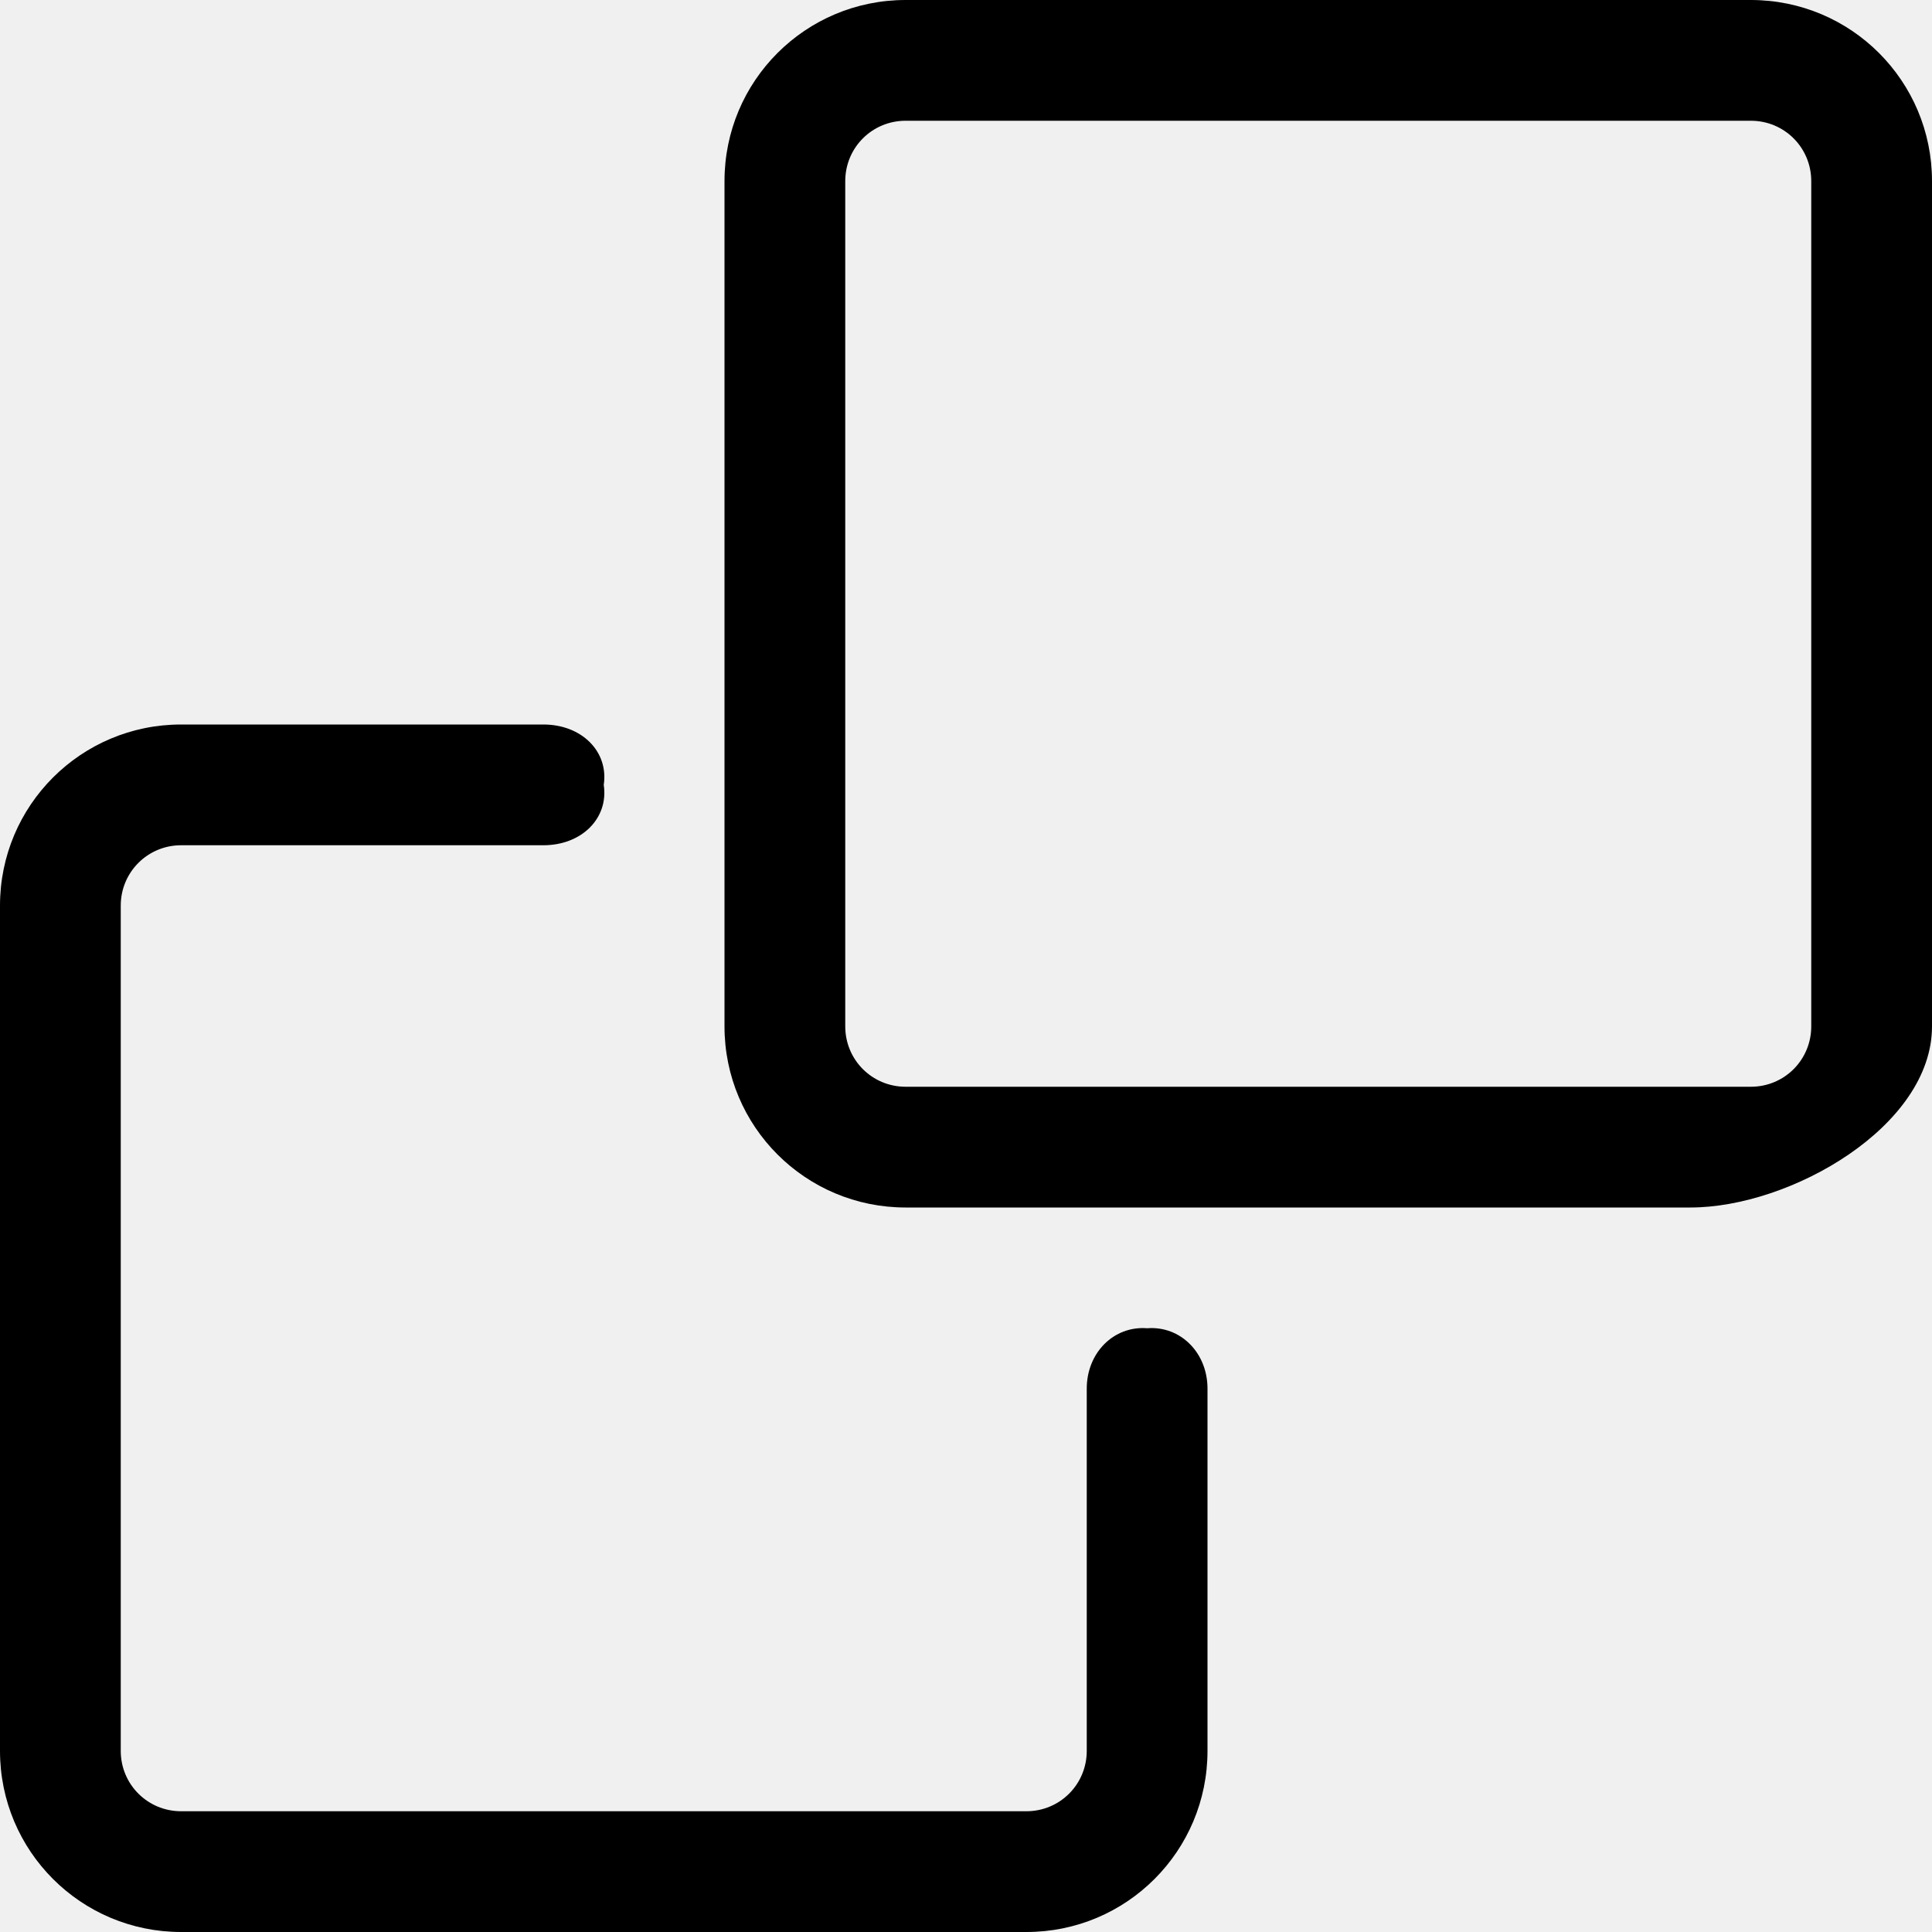
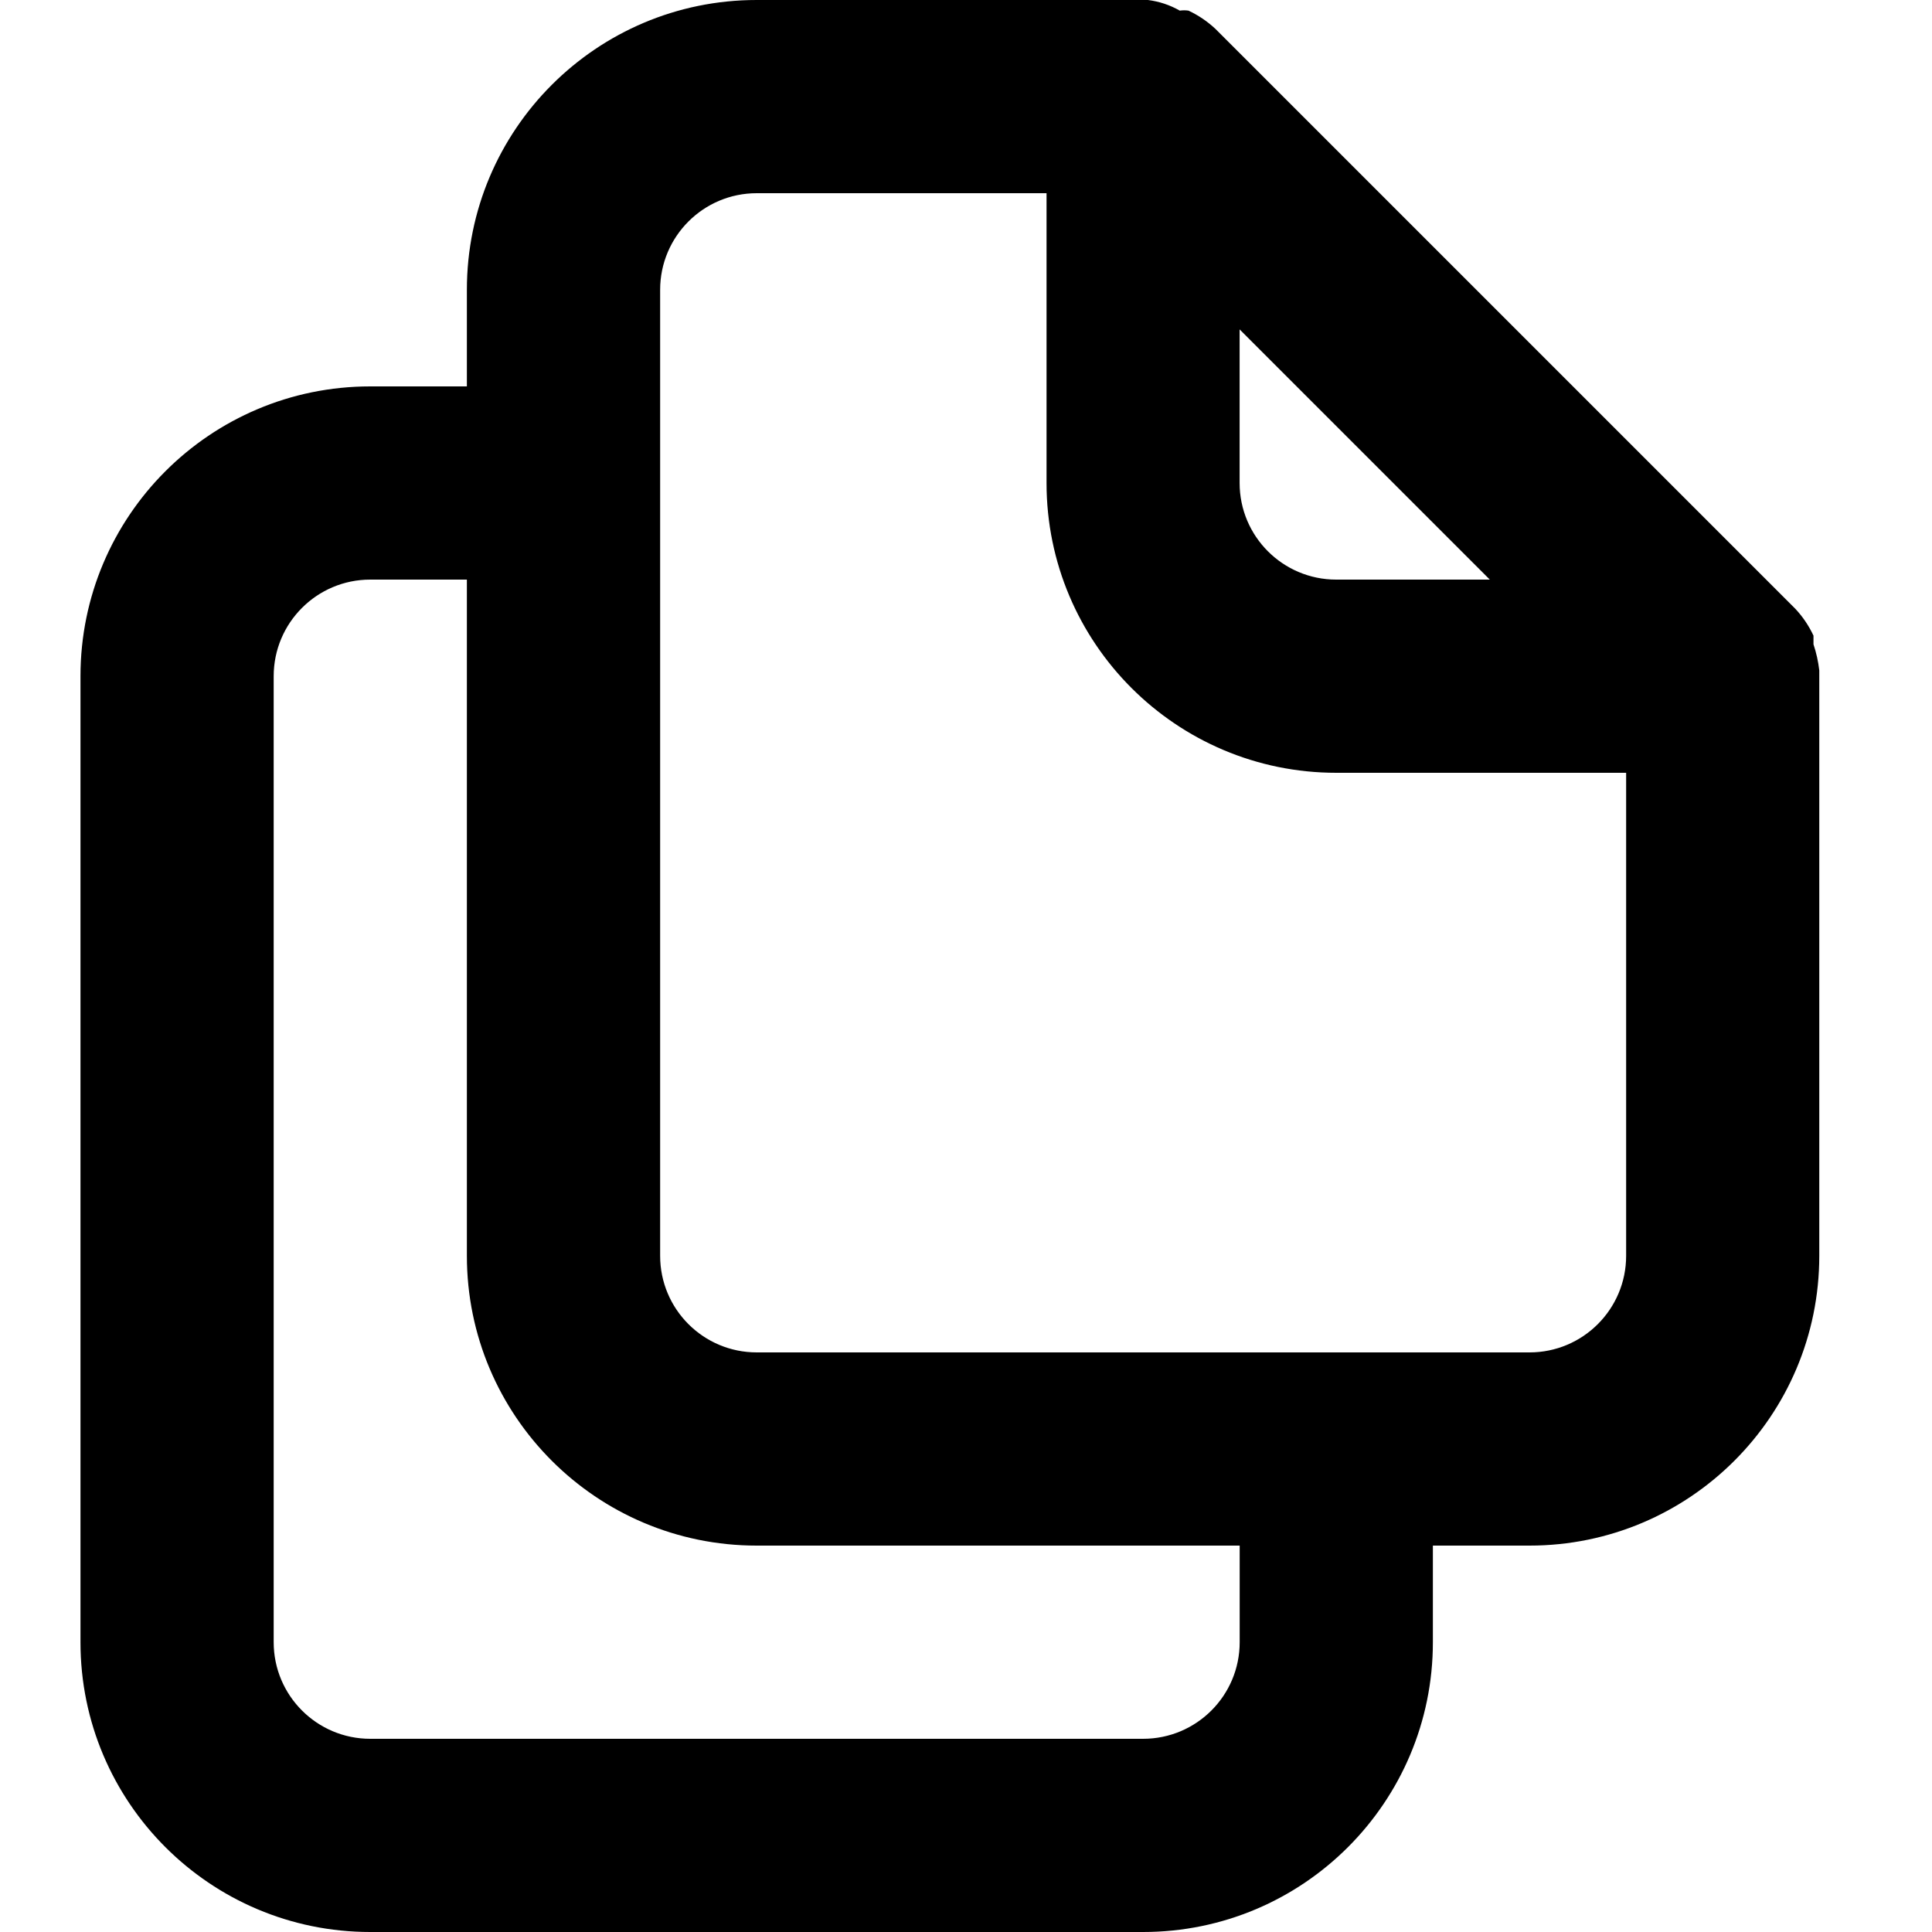
- <svg xmlns="http://www.w3.org/2000/svg" width="32px" height="32px" viewBox="0 0 32 32" version="1.1">
-   <defs />
-   <g id="Page-1" stroke="none" stroke-width="1" fill="none" fill-rule="evenodd">
-     <g id="Copy32" fill="#000000" fill-rule="nonzero">
-       <path d="M12,3 L12,17 C12,18.659 13.341,20 15,20 L28,20 C29.654,20 32,18.659 32,17 L32,3 C32,1.341 30.659,0 29,0 L15,0 C13.341,0 12,1.341 12,3 Z M29,2 C29.555,2 30,2.445 30,3 L30,17 C30,17.555 29.555,18 29,18 L15,18 C14.445,18 14,17.555 14,17 L14,3 C14,2.445 14.445,2 15,2 L29,2 Z M3,12 L9,12 C9.635,12 10.083,12.448 10,13 C10.083,13.552 9.635,14 9,14 L3,14 C2.446,14 2,14.445 2,15 L2,29 C2,29.555 2.445,30 3,30 L17,30 C17.556,30 18,29.554 18,29 L18,23 C18,22.405 18.448,21.957 19,22 C19.552,21.957 20,22.405 20,23 L20,29 C20,30.657 18.662,32 17,32 L3,32 C1.341,32 0,30.659 0,29 L0,15 C0,13.34 1.342,12 3,12 Z" />
-     </g>
-   </g>
+ <svg xmlns="http://www.w3.org/2000/svg" width="32" height="32" viewBox="0 0 32 32" fill="none">
+   <rect width="32" height="32" fill="white" />
+   <path clip-rule="evenodd" fill="#000000" fill-rule="evenodd" d="M30.037 10.672C30.084 10.812 30.116 10.957 30.133 11.104V11.2V20.8C30.133 23.451 27.984 25.6 25.333 25.6H23.733V27.2C23.733 29.851 21.584 32 18.933 32H6.133C3.482 32 1.333 29.851 1.333 27.2V11.2C1.333 8.549 3.482 6.4 6.133 6.4H7.733V4.8C7.733 2.149 9.882 0 12.533 0H19.013C19.199 0.023 19.378 0.083 19.541 0.176C19.589 0.169 19.637 0.169 19.685 0.176C19.849 0.253 20.001 0.356 20.133 0.48L29.733 10.08C29.858 10.212 29.96 10.364 30.037 10.528V10.672ZM24.676 9.6L20.532 5.456V8C20.532 8.884 21.249 9.6 22.132 9.6H24.676ZM20.533 27.2C20.533 28.084 19.817 28.8 18.933 28.8H6.133C5.25 28.8 4.533 28.084 4.533 27.2V11.2C4.533 10.316 5.25 9.6 6.133 9.6H7.733V20.8C7.733 23.451 9.882 25.6 12.533 25.6H20.533V27.2ZM25.334 22.4C26.217 22.4 26.934 21.684 26.934 20.8V12.8H22.134C19.483 12.8 17.334 10.651 17.334 8V3.2H12.534C11.65 3.2 10.934 3.917 10.934 4.8V20.8C10.934 21.684 11.65 22.4 12.534 22.4H25.334Z" />
</svg>
